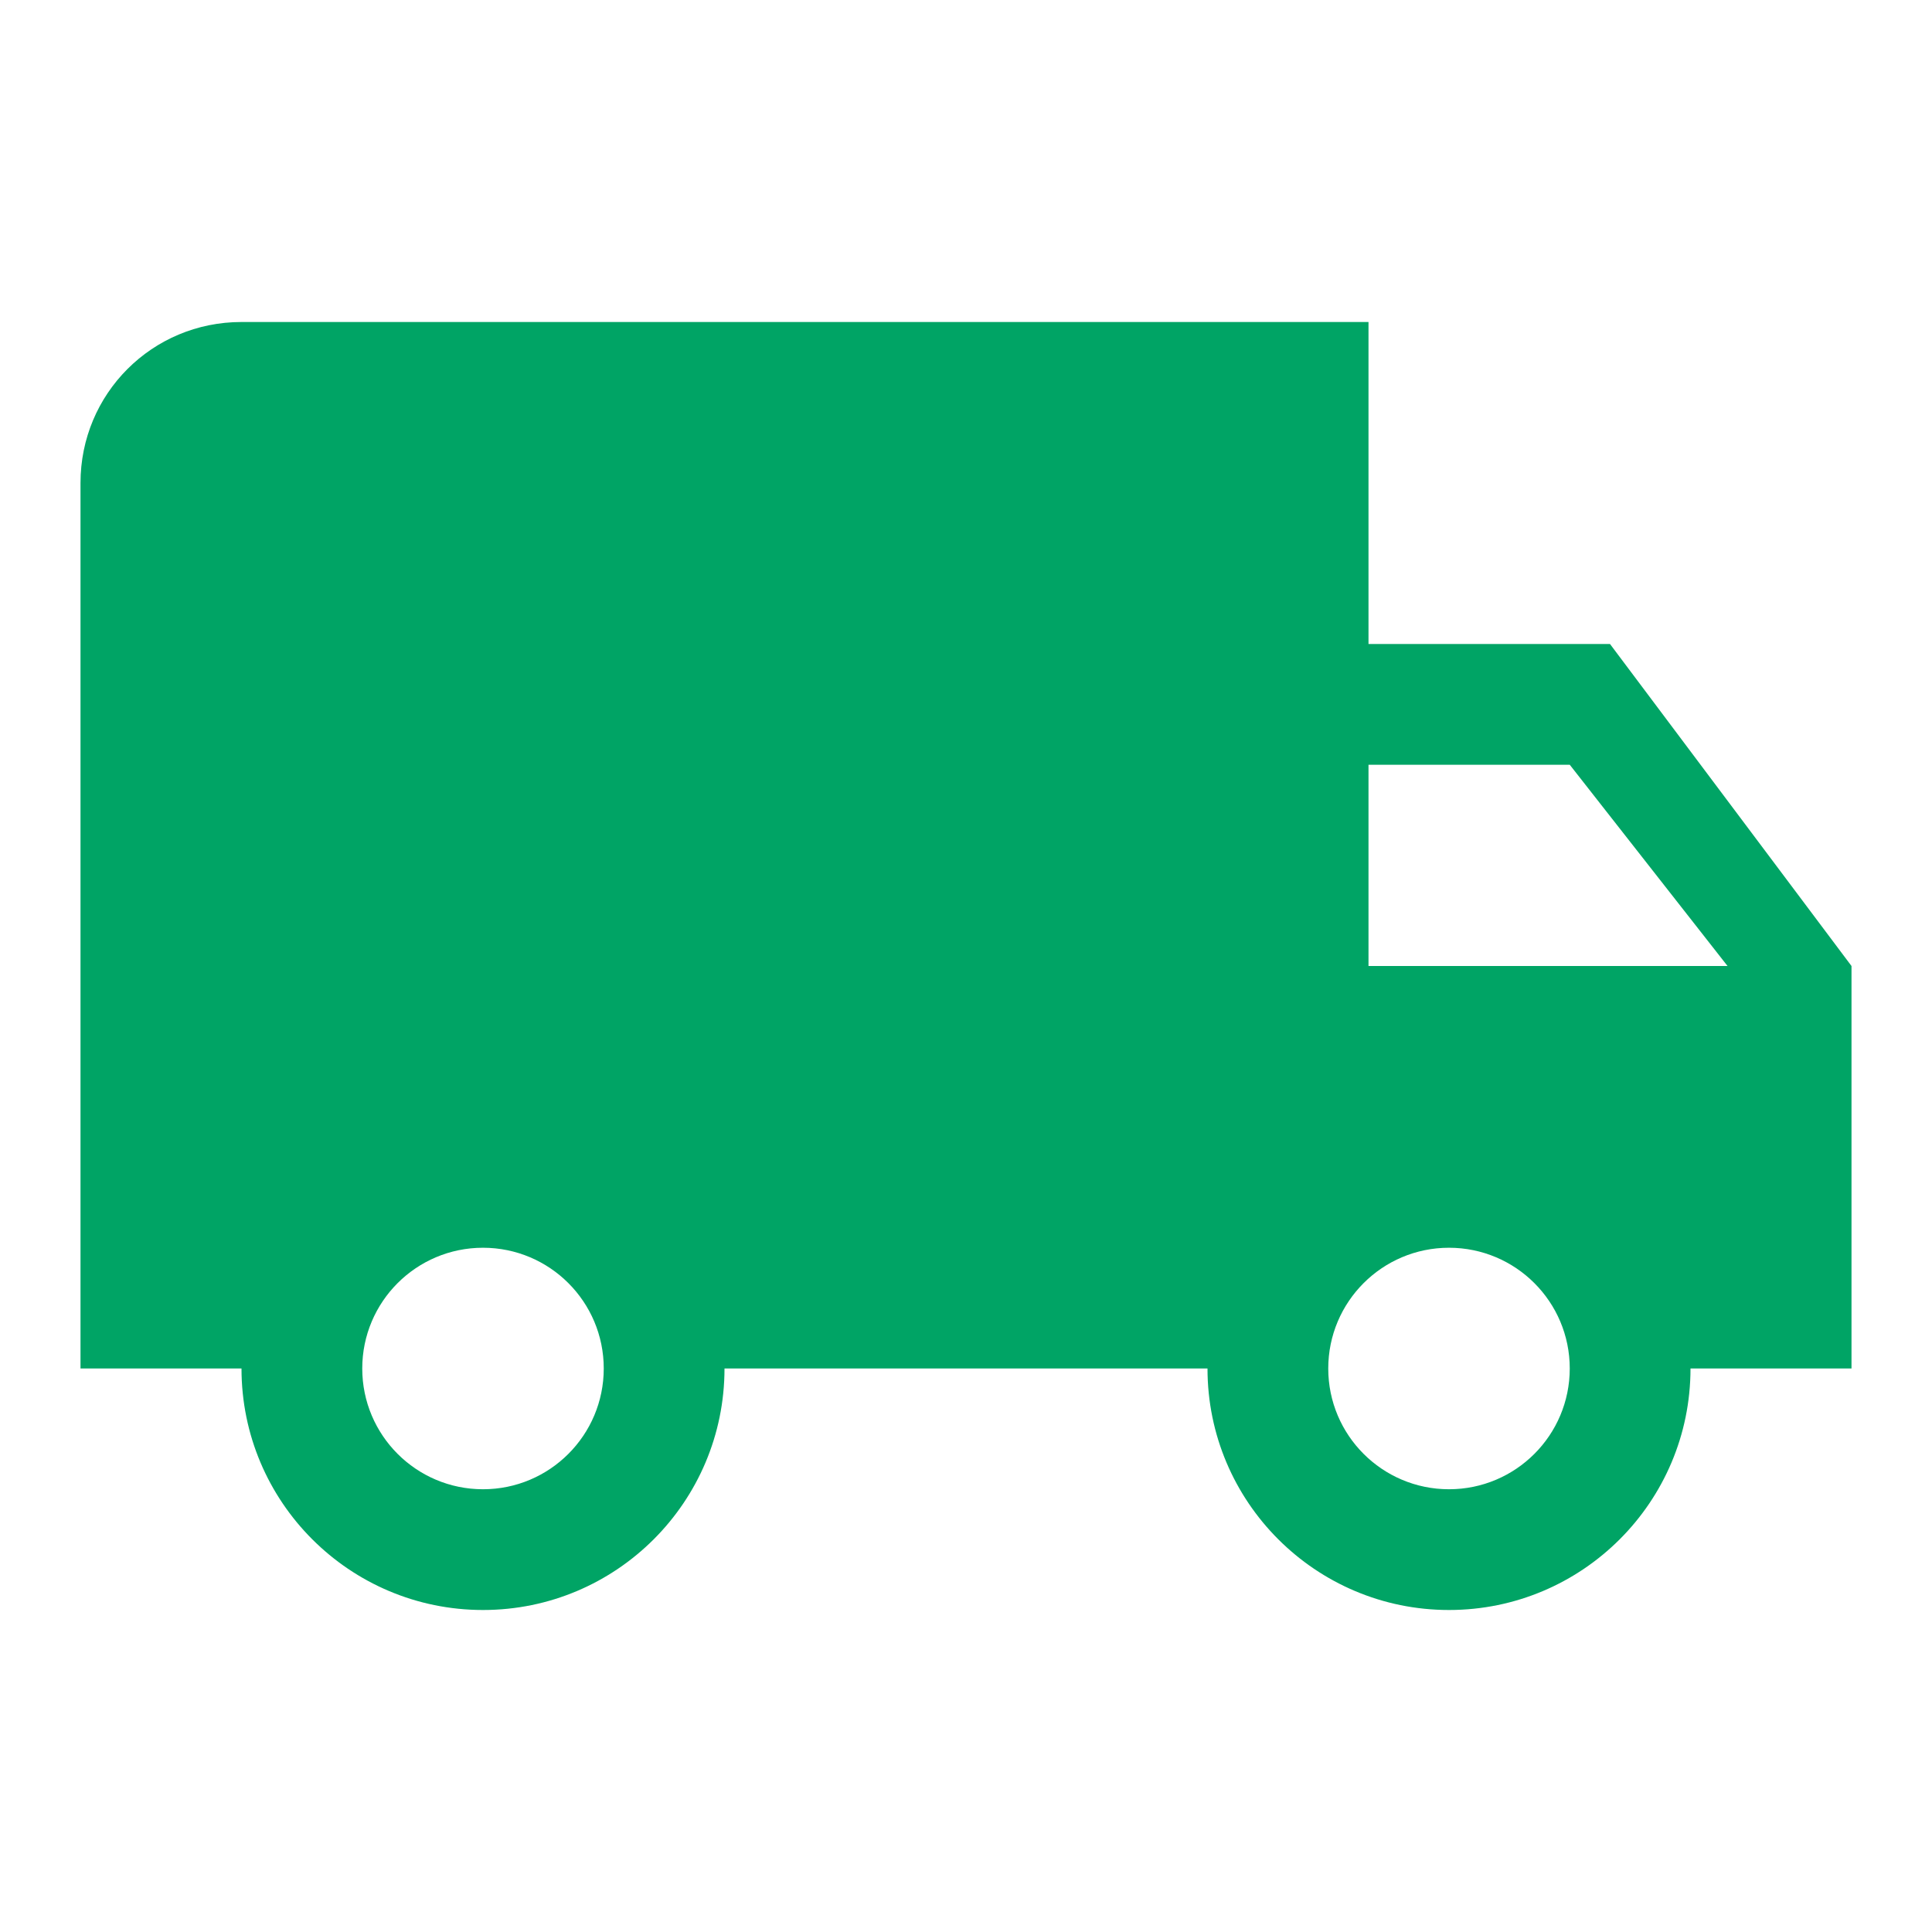
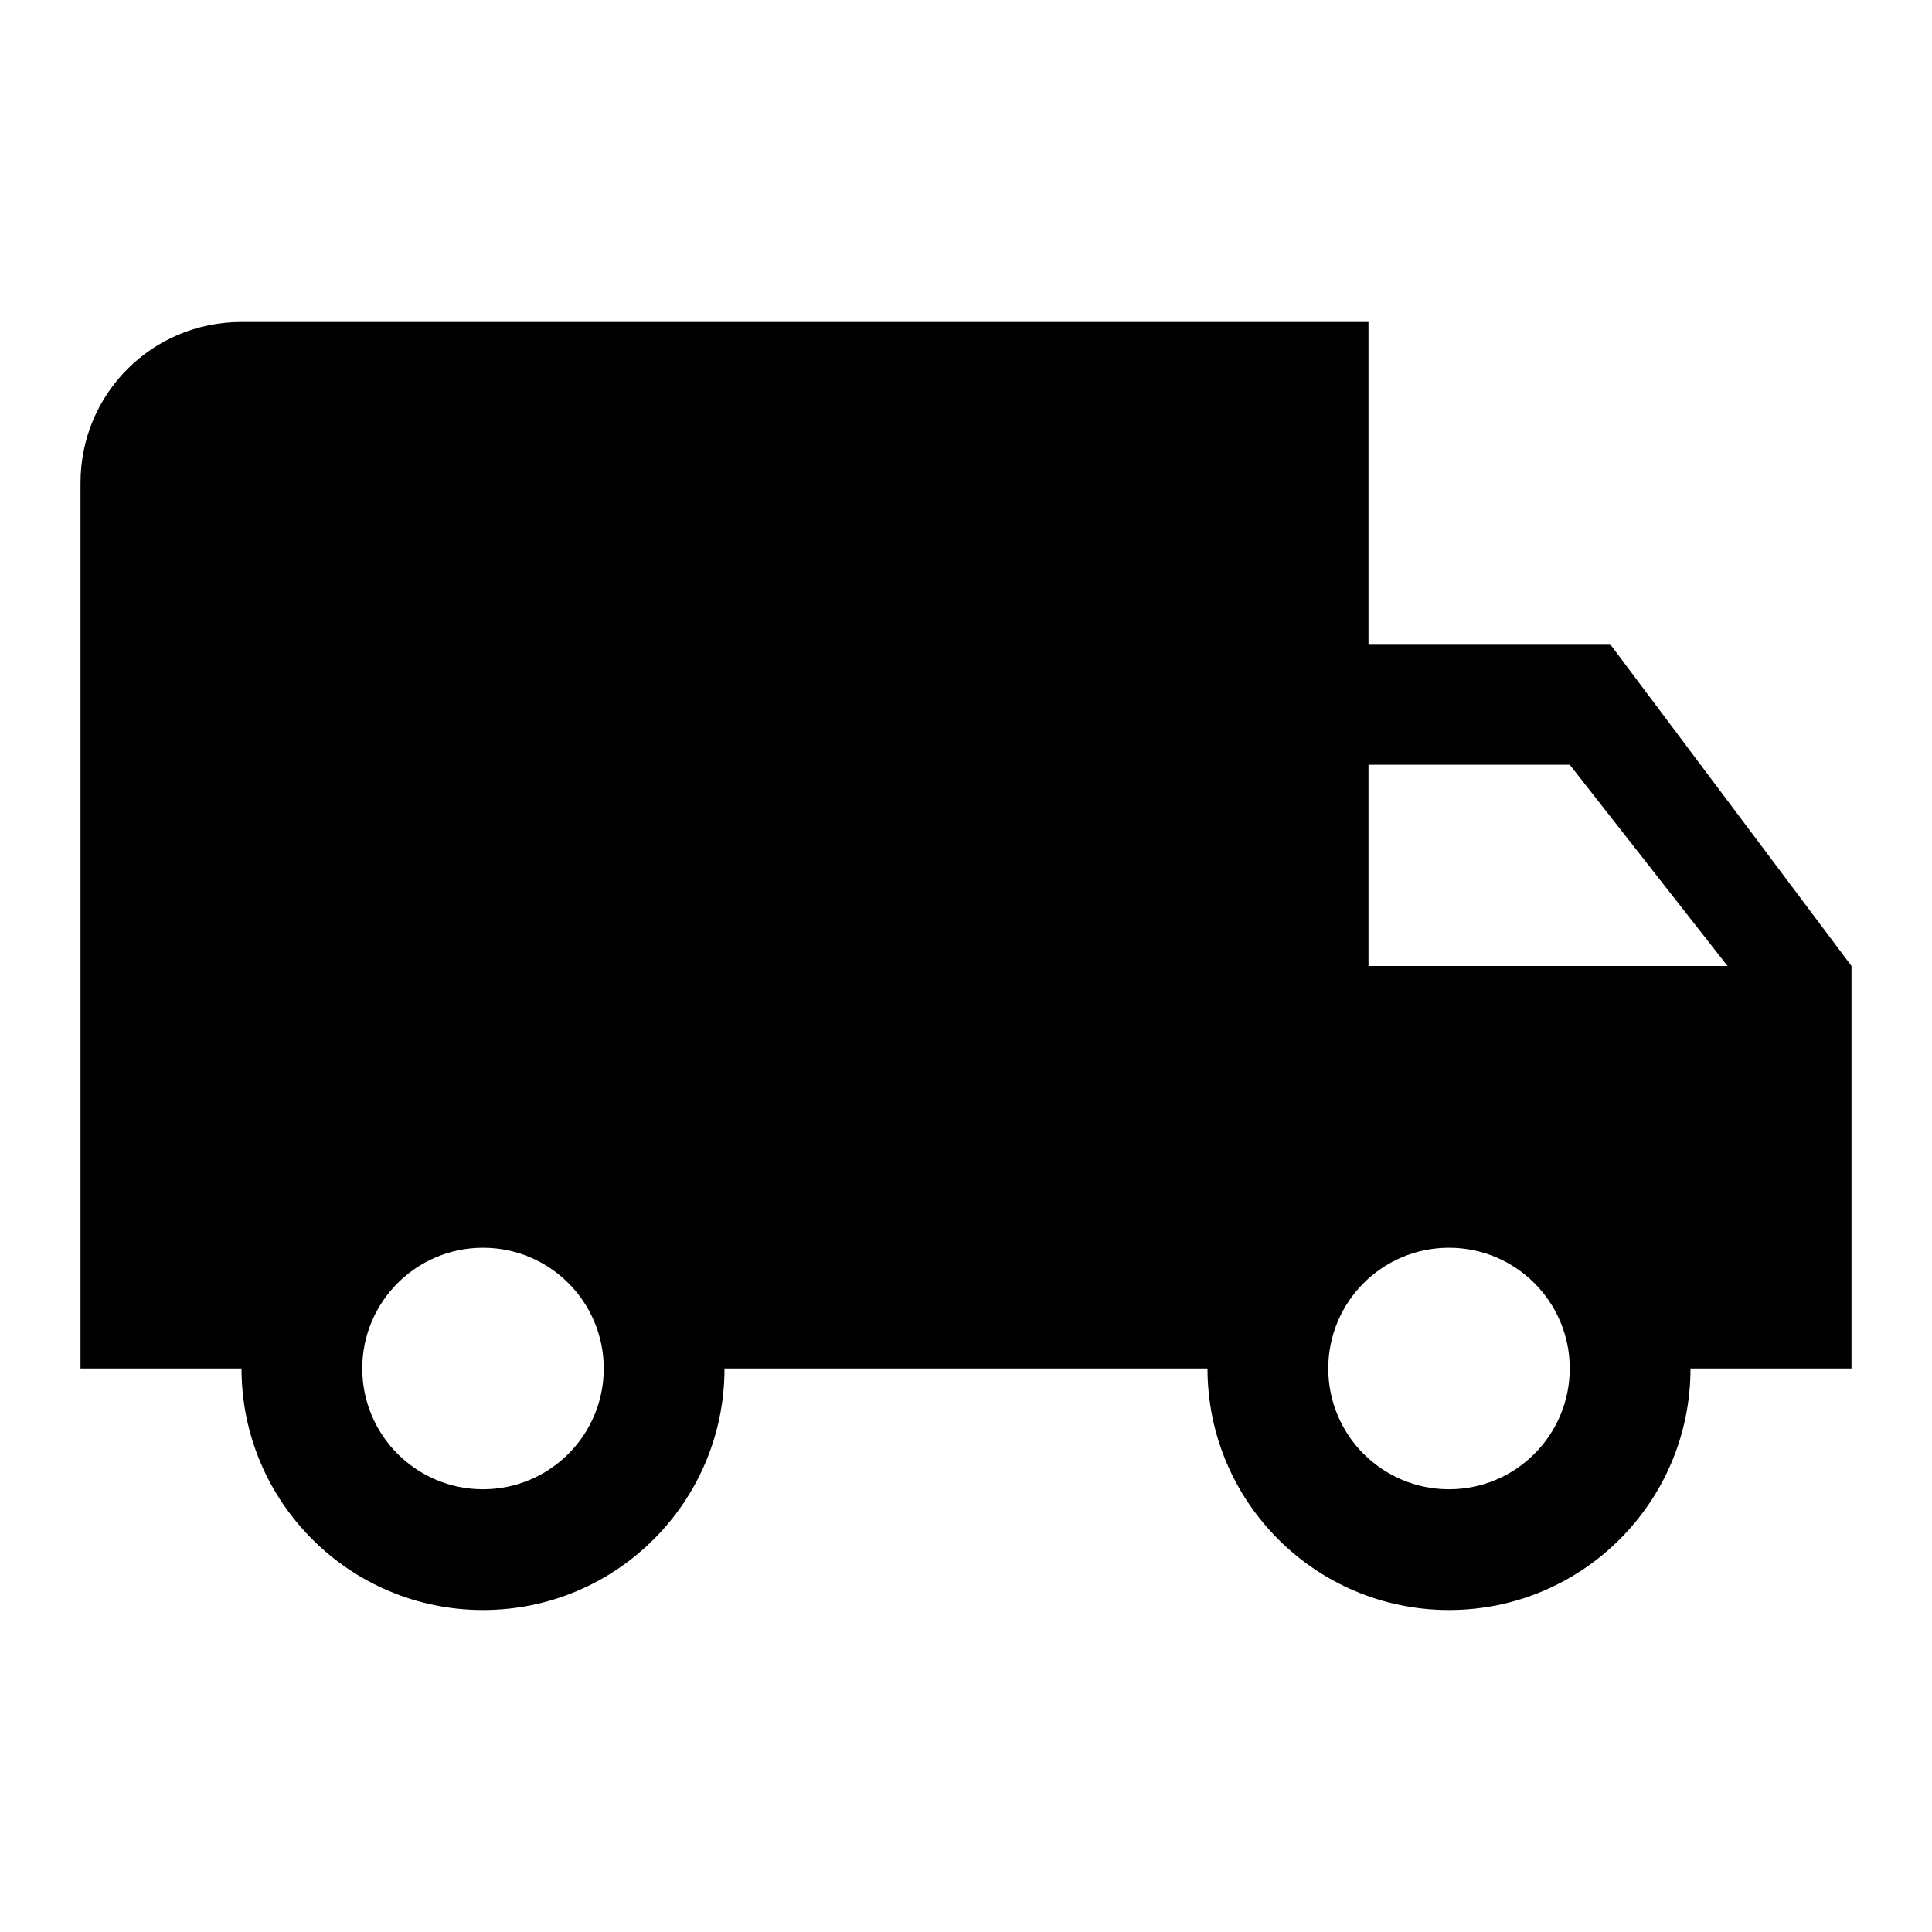
<svg xmlns="http://www.w3.org/2000/svg" width="24" height="24" viewBox="0 0 24 24">
-   <path fill="#00A465" fill-rule="evenodd" d="M18 18.5a1.5 1.5 0 1 1 0-3 1.5 1.5 0 0 1 0 3m1.5-9l1.96 2.5H17V9.5m-11 9a1.5 1.5 0 1 1 0-3 1.5 1.5 0 0 1 0 3M20 8h-3V4H3c-1.11 0-2 .89-2 2v11h2a3 3 0 0 0 6 0h6a3 3 0 0 0 6 0h2v-5l-3-4z" />
+   <path fill-rule="evenodd" d="M18 18.5a1.5 1.5 0 1 1 0-3 1.5 1.5 0 0 1 0 3m1.5-9l1.96 2.5H17V9.5m-11 9a1.5 1.5 0 1 1 0-3 1.5 1.5 0 0 1 0 3M20 8h-3V4H3c-1.11 0-2 .89-2 2v11h2a3 3 0 0 0 6 0h6a3 3 0 0 0 6 0h2v-5l-3-4z" />
+   <path d="M0 0h24v24H0z" fill="none" />
</svg>
